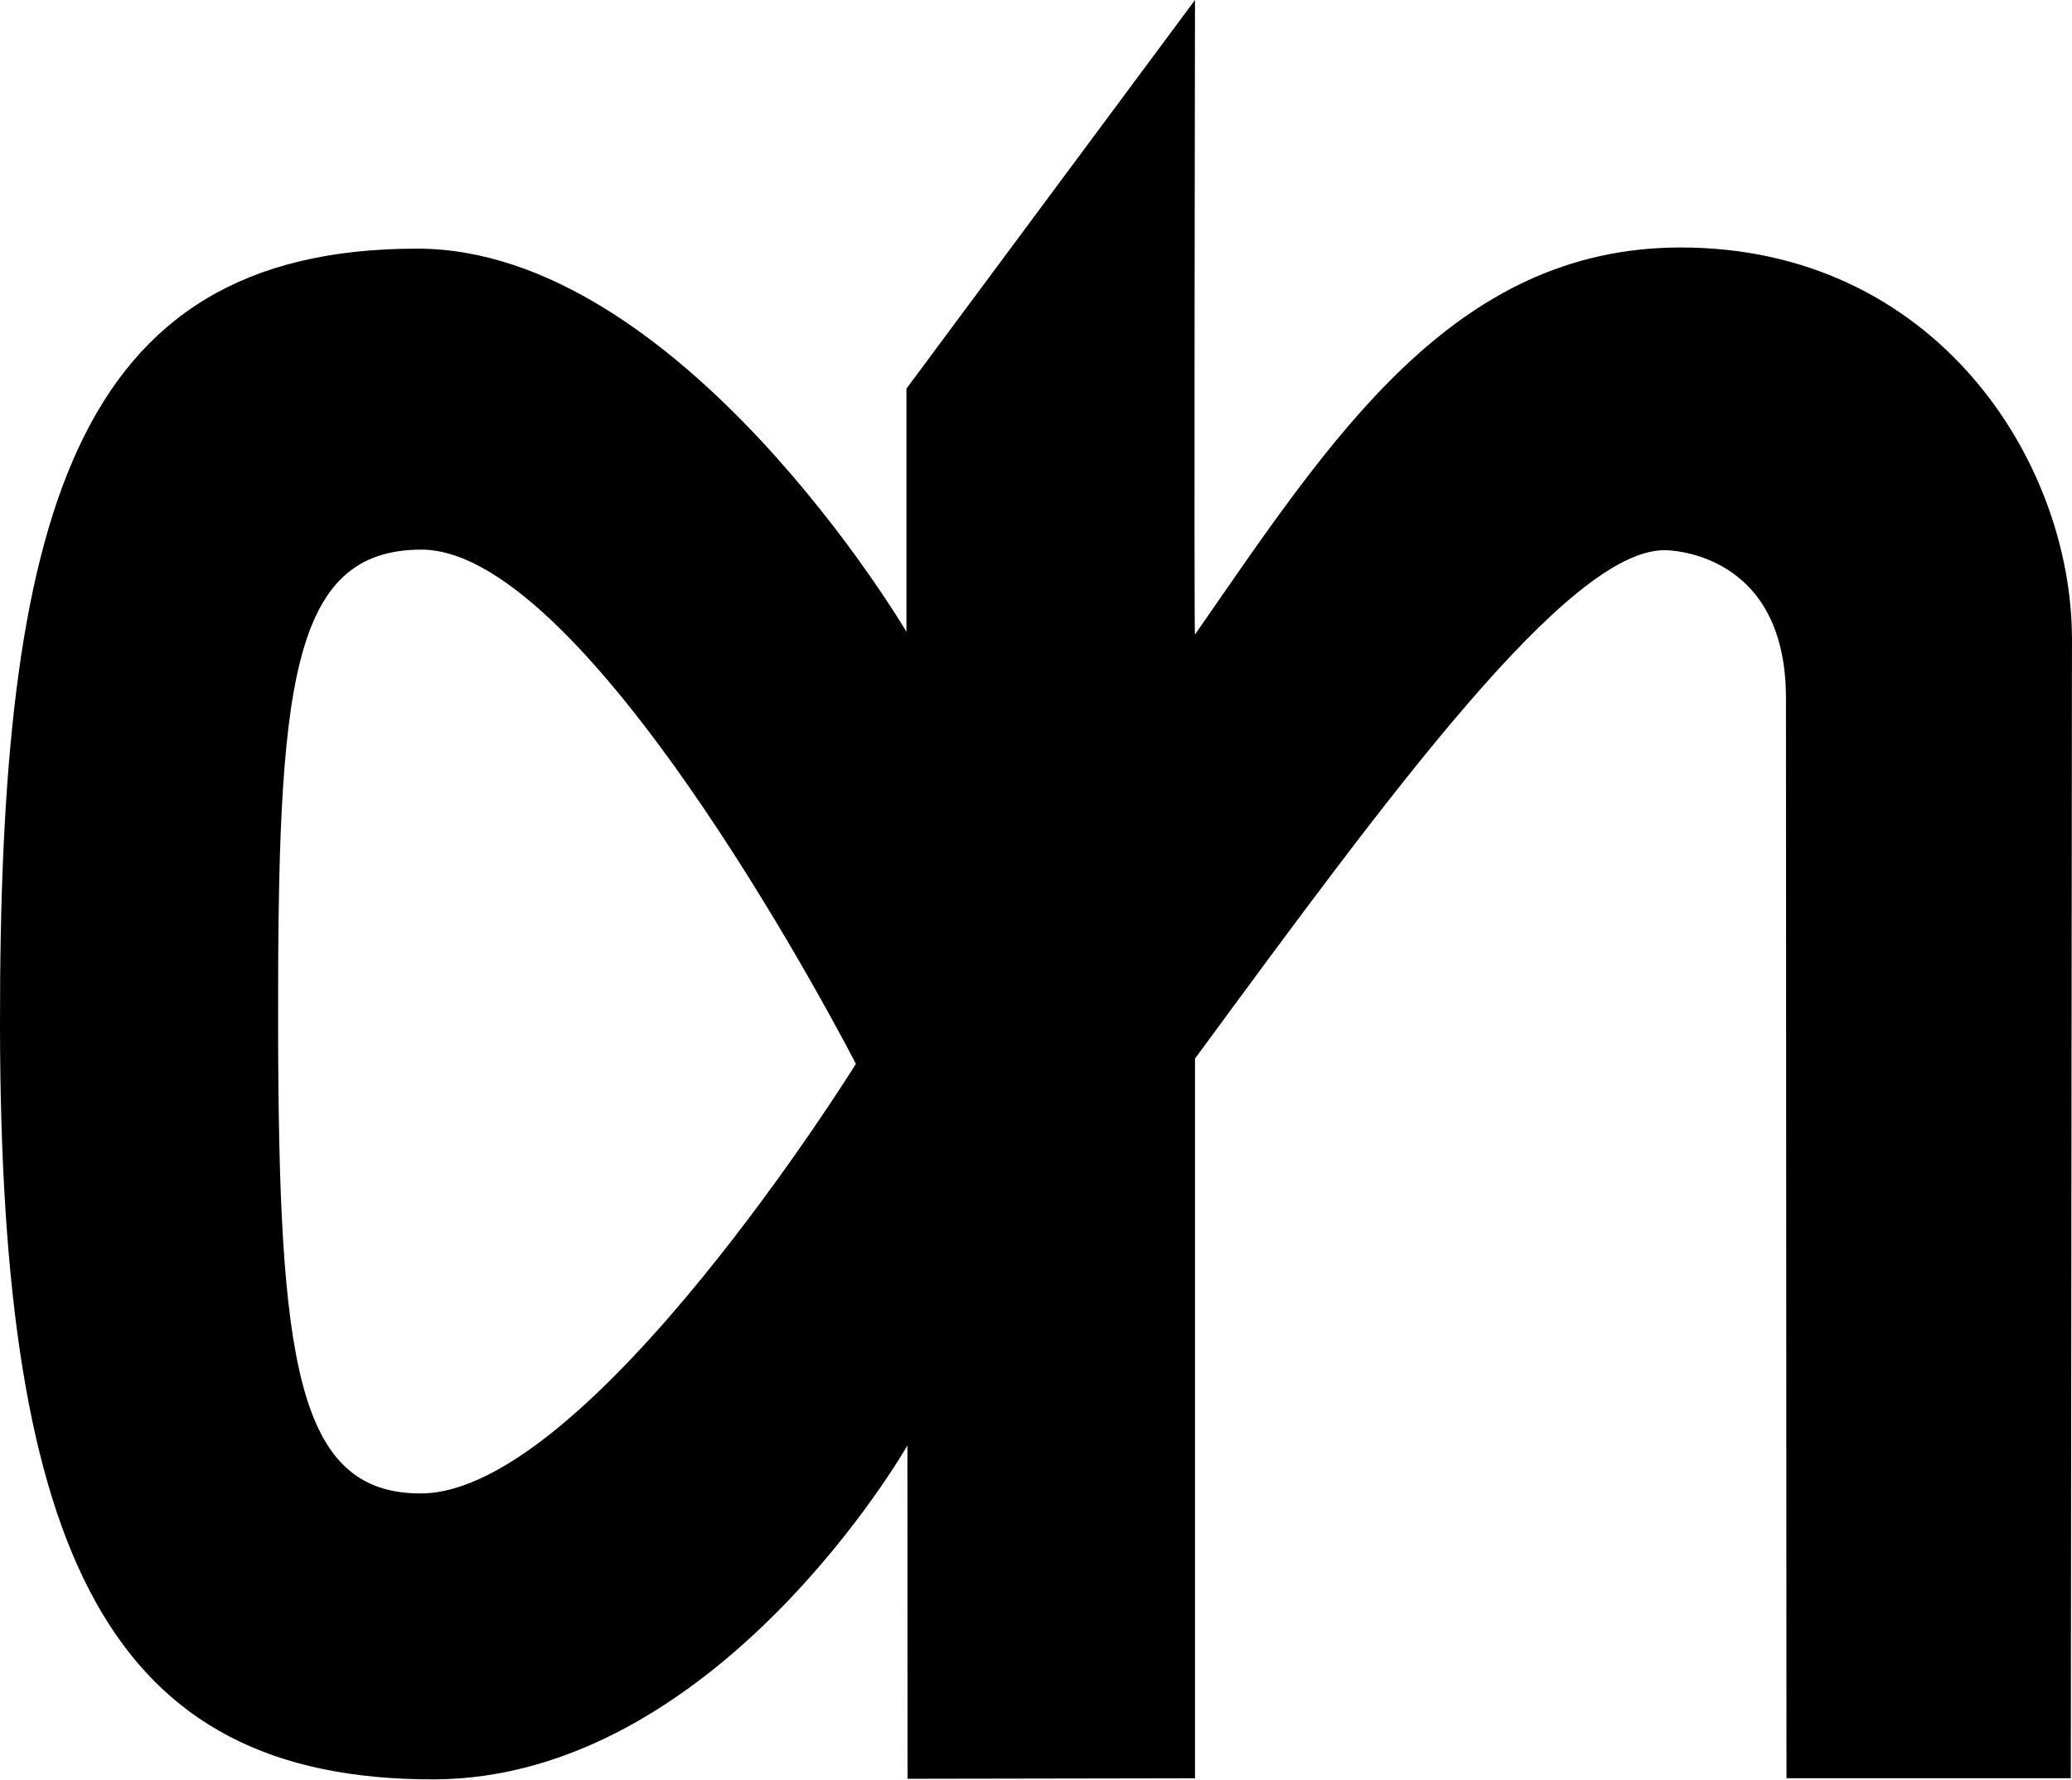
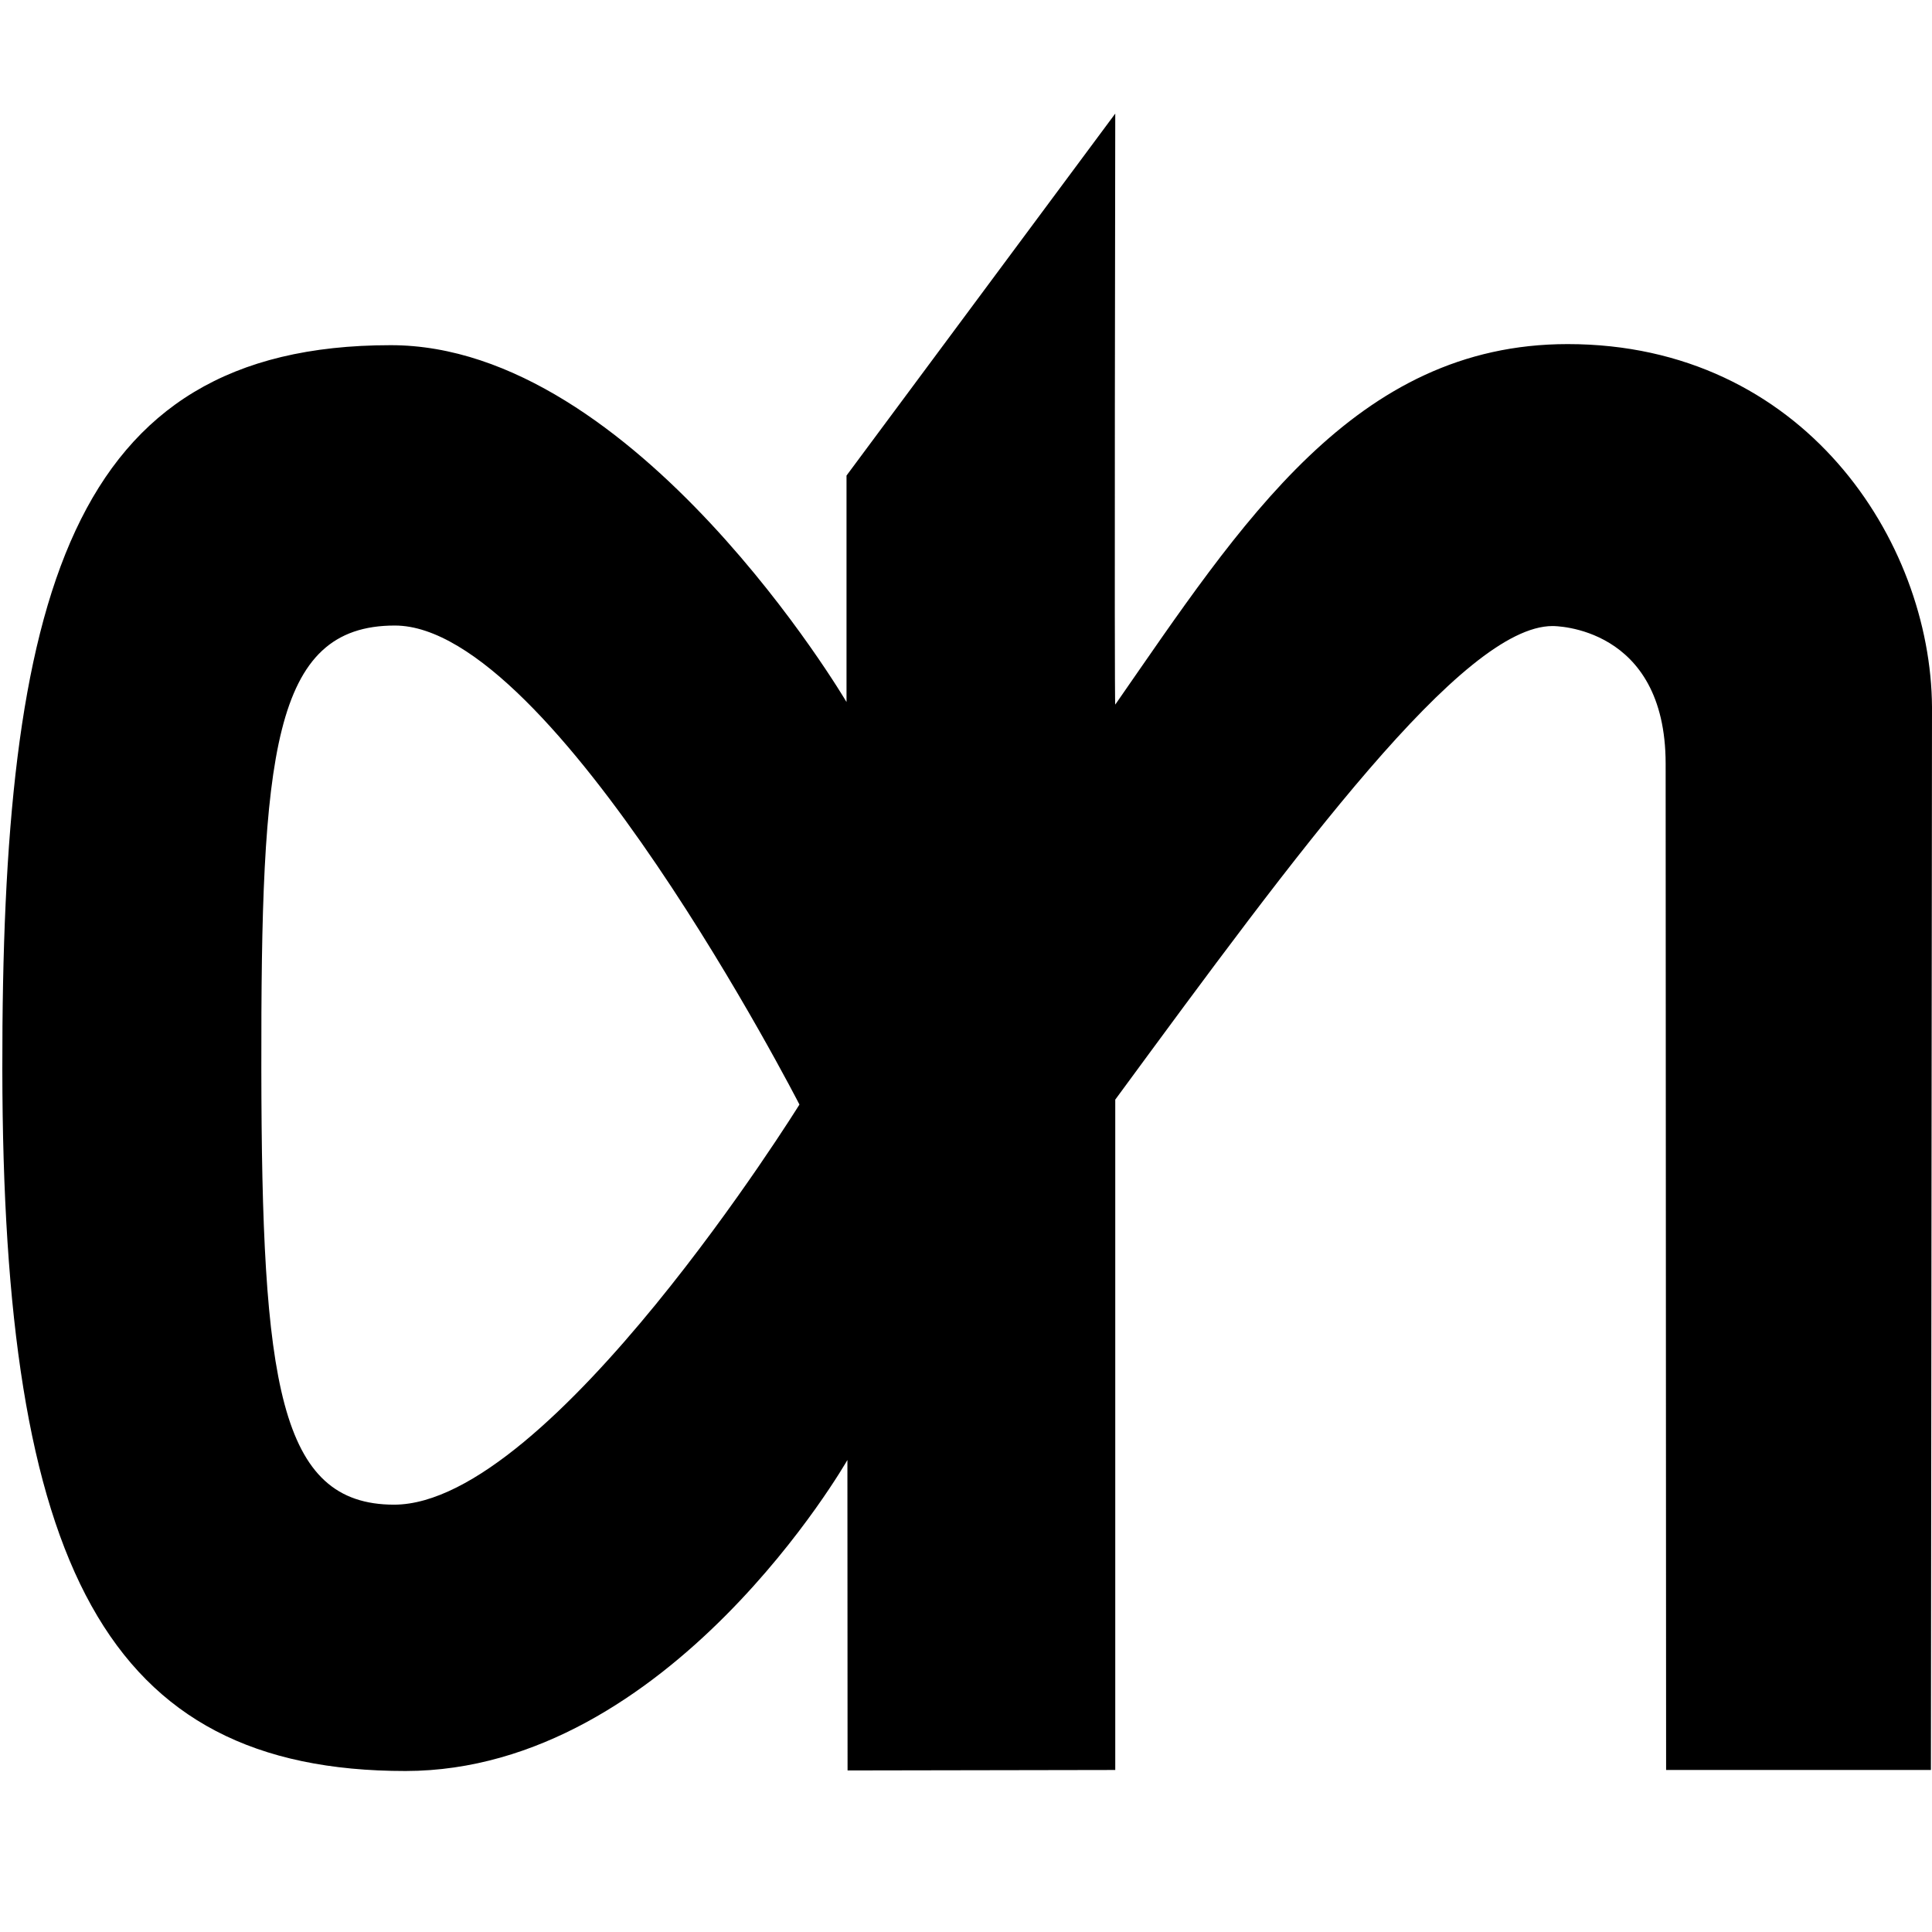
- <svg xmlns="http://www.w3.org/2000/svg" width="100%" height="100%" viewBox="0 0 1958 1682" version="1.1" xml:space="preserve" style="fill-rule:evenodd;clip-rule:evenodd;stroke-linejoin:round;stroke-miterlimit:2;">
-   <g transform="matrix(1,0,0,1,-971.015,-1000)">
-     <g transform="matrix(4.16667,0,0,4.16667,0,0)">
-       <g transform="matrix(1,0,0,1,2.06546,-37.455)">
-         <path d="M425.091,518.774C425.091,518.774 365.293,402.128 326.569,402.128C296.623,402.118 293.957,433.792 294.052,510.1C294.146,586.466 298.283,616.213 326.399,616.213C364.61,616.165 425.091,518.774 425.091,518.774ZM501.998,421.381C532.636,377.277 560.306,333.6 612.163,333.59C669.617,333.59 700.627,381.566 700.891,421.978C700.891,422.405 700.627,680.814 700.627,680.814L636.141,680.814L636.027,435.803C636.027,402.147 608.813,402.251 608.491,402.251C586.685,402.251 546.576,456.897 501.998,517.577L501.998,680.822L436.81,680.936L436.772,605.33C436.772,605.33 393.636,681.003 329.189,681.07C256.001,681.088 231.103,630.74 230.979,510.214C230.837,395.362 247.168,333.875 325.497,333.856C385.314,333.742 436.554,420.754 436.554,420.754L436.554,365.605L501.998,277.455C501.998,277.455 501.742,421.769 501.998,421.381Z" style="fill-rule:nonzero;" />
-       </g>
+ <svg xmlns="http://www.w3.org/2000/svg" width="100%" height="100%" viewBox="0 0 24 24" version="1.1" xml:space="preserve" style="fill-rule:evenodd;clip-rule:evenodd;stroke-linejoin:round;stroke-miterlimit:2;">
+   <rect id="Artboard1" x="0" y="0" width="24" height="24" style="fill:none;" />
+   <clipPath id="_clip1">
+     <rect id="Artboard11" x="0" y="0" width="24" height="24" />
+   </clipPath>
+   <g clip-path="url(#_clip1)">
+     <g transform="matrix(0.0510118,0,0,0.0510118,-11.7537,-12.7426)">
+       <path d="M425.091,518.774C425.091,518.774 365.293,402.128 326.569,402.128C296.623,402.118 293.957,433.792 294.052,510.1C294.146,586.466 298.283,616.213 326.399,616.213C364.61,616.165 425.091,518.774 425.091,518.774ZM501.998,421.381C532.636,377.277 560.306,333.6 612.163,333.59C669.617,333.59 700.627,381.566 700.891,421.978C700.891,422.405 700.627,680.814 700.627,680.814L636.141,680.814L636.027,435.803C636.027,402.147 608.813,402.251 608.491,402.251C586.685,402.251 546.576,456.897 501.998,517.577L501.998,680.822L436.81,680.936L436.772,605.33C436.772,605.33 393.636,681.003 329.189,681.07C256.001,681.088 231.103,630.74 230.979,510.214C230.837,395.362 247.168,333.875 325.497,333.856C385.314,333.742 436.554,420.754 436.554,420.754L436.554,365.605L501.998,277.455C501.998,277.455 501.742,421.769 501.998,421.381Z" style="fill-rule:nonzero;" />
    </g>
  </g>
</svg>
